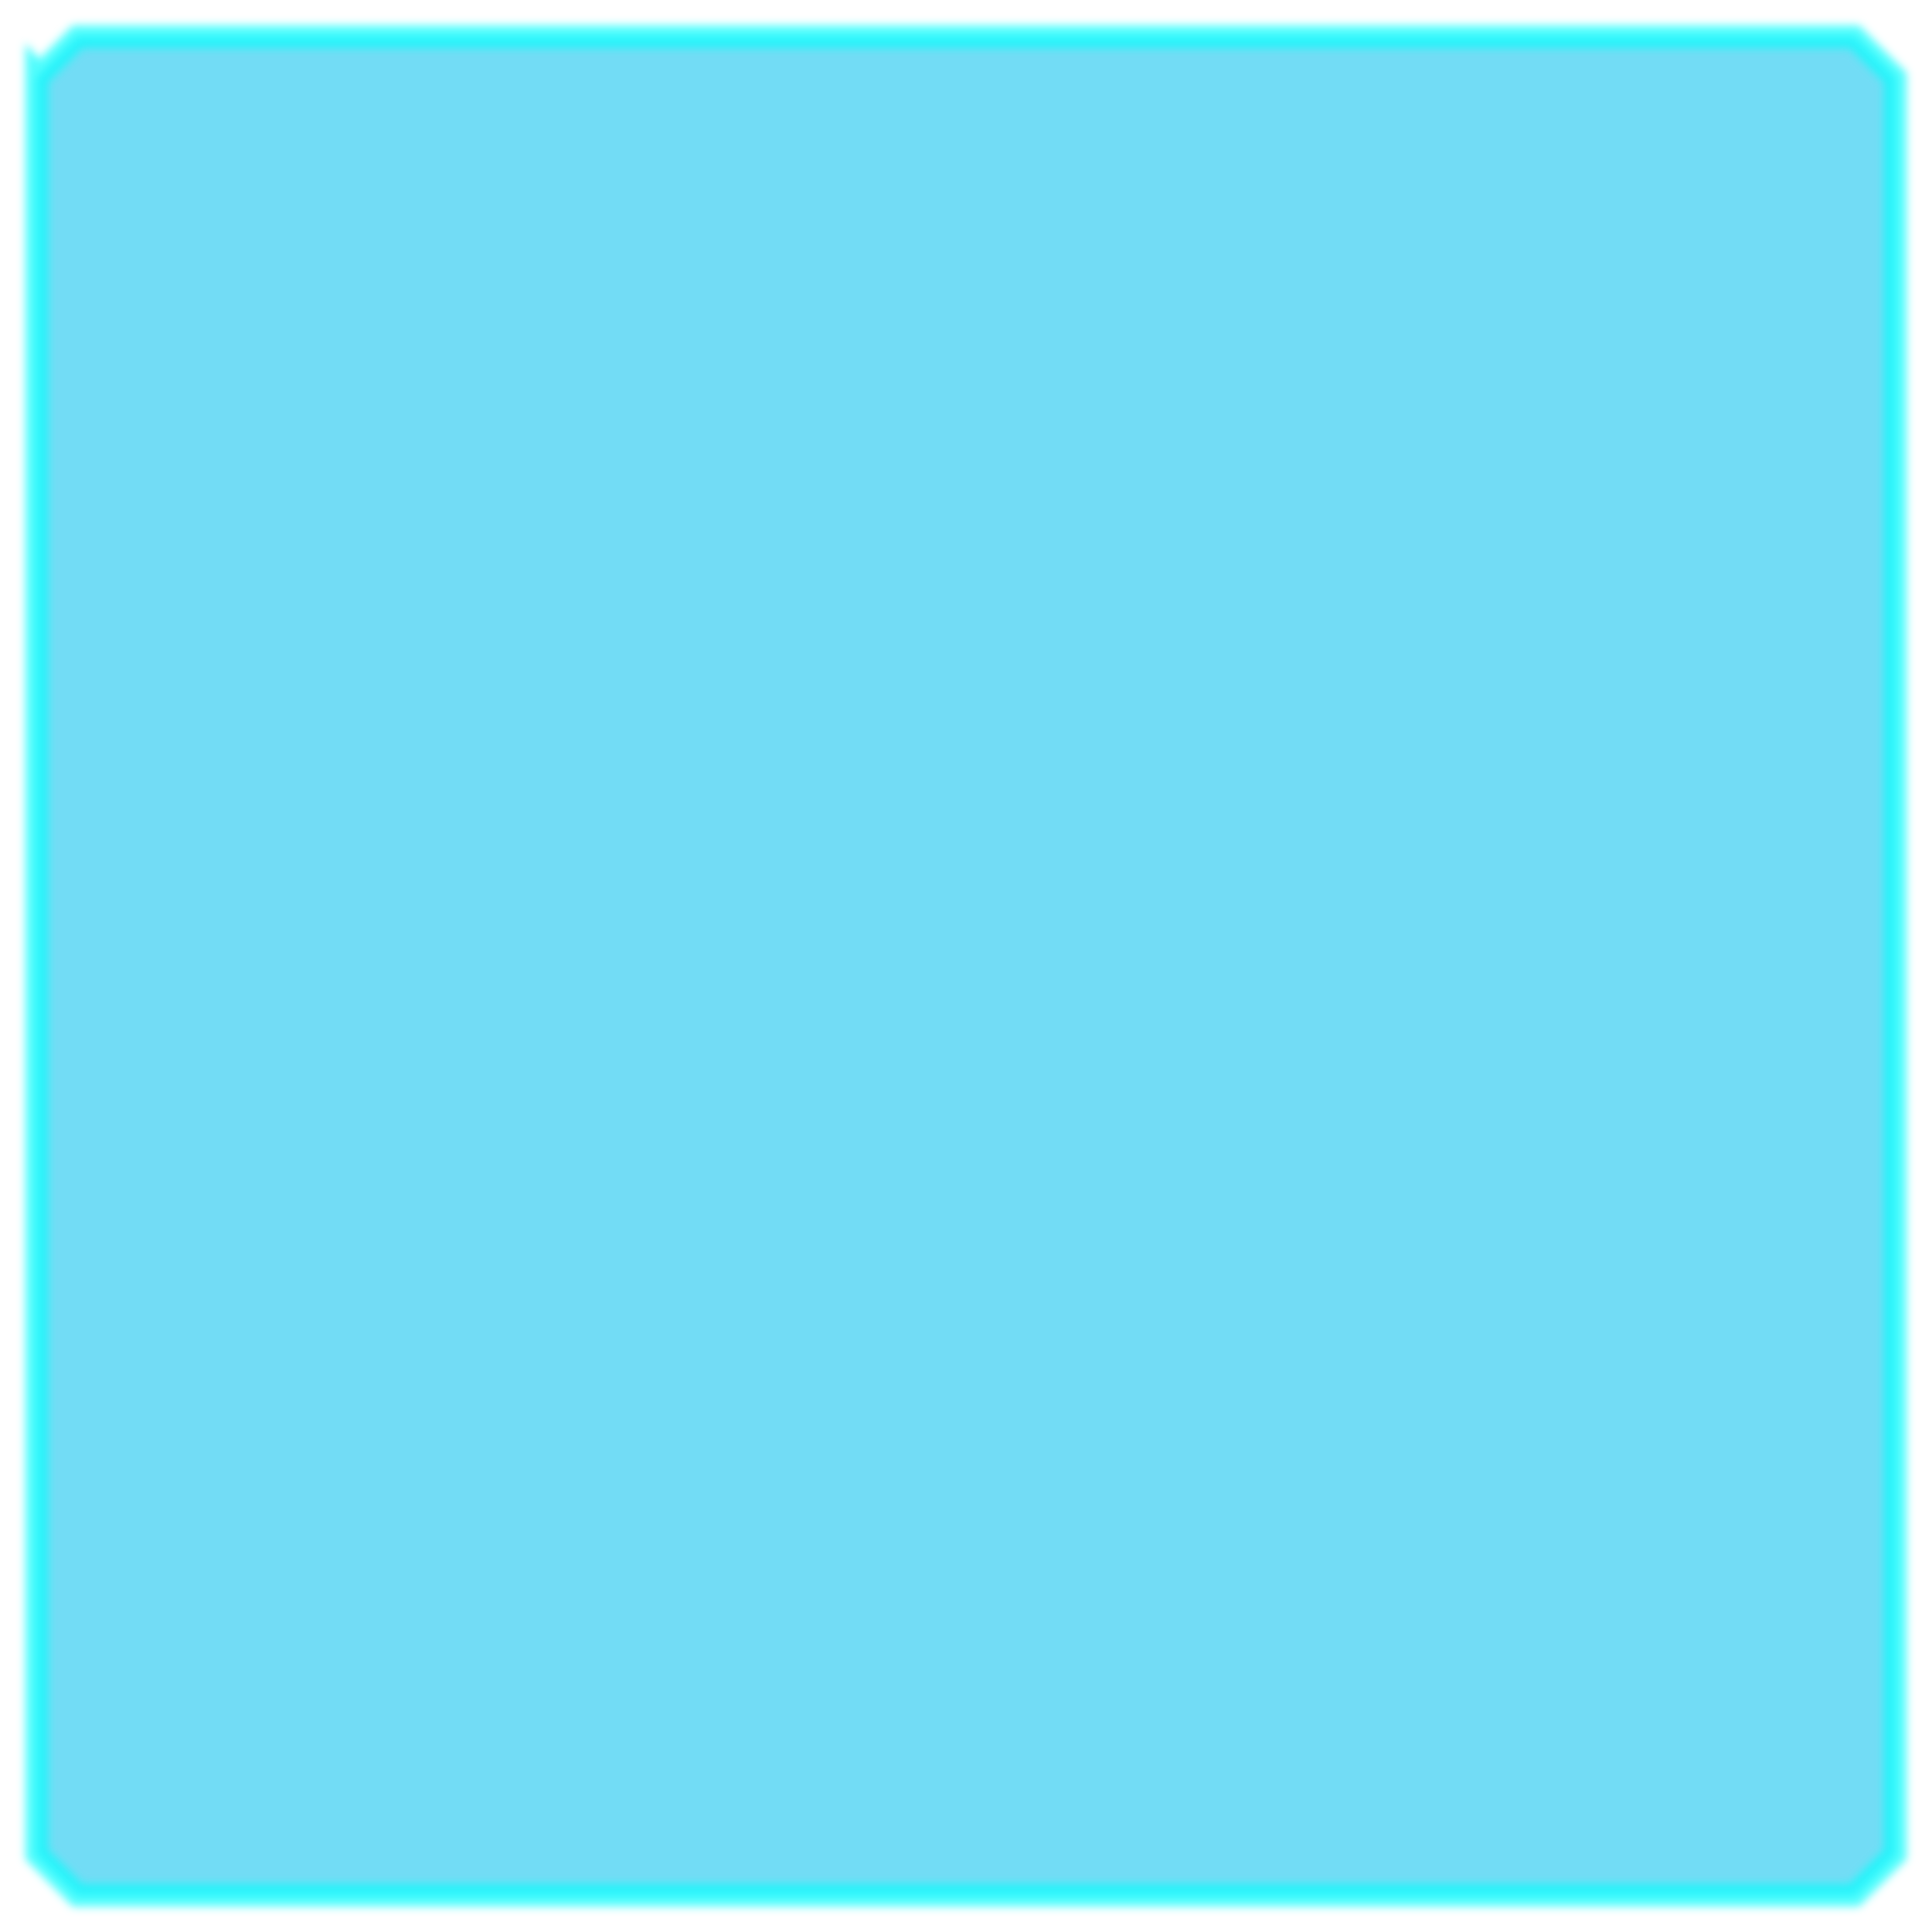
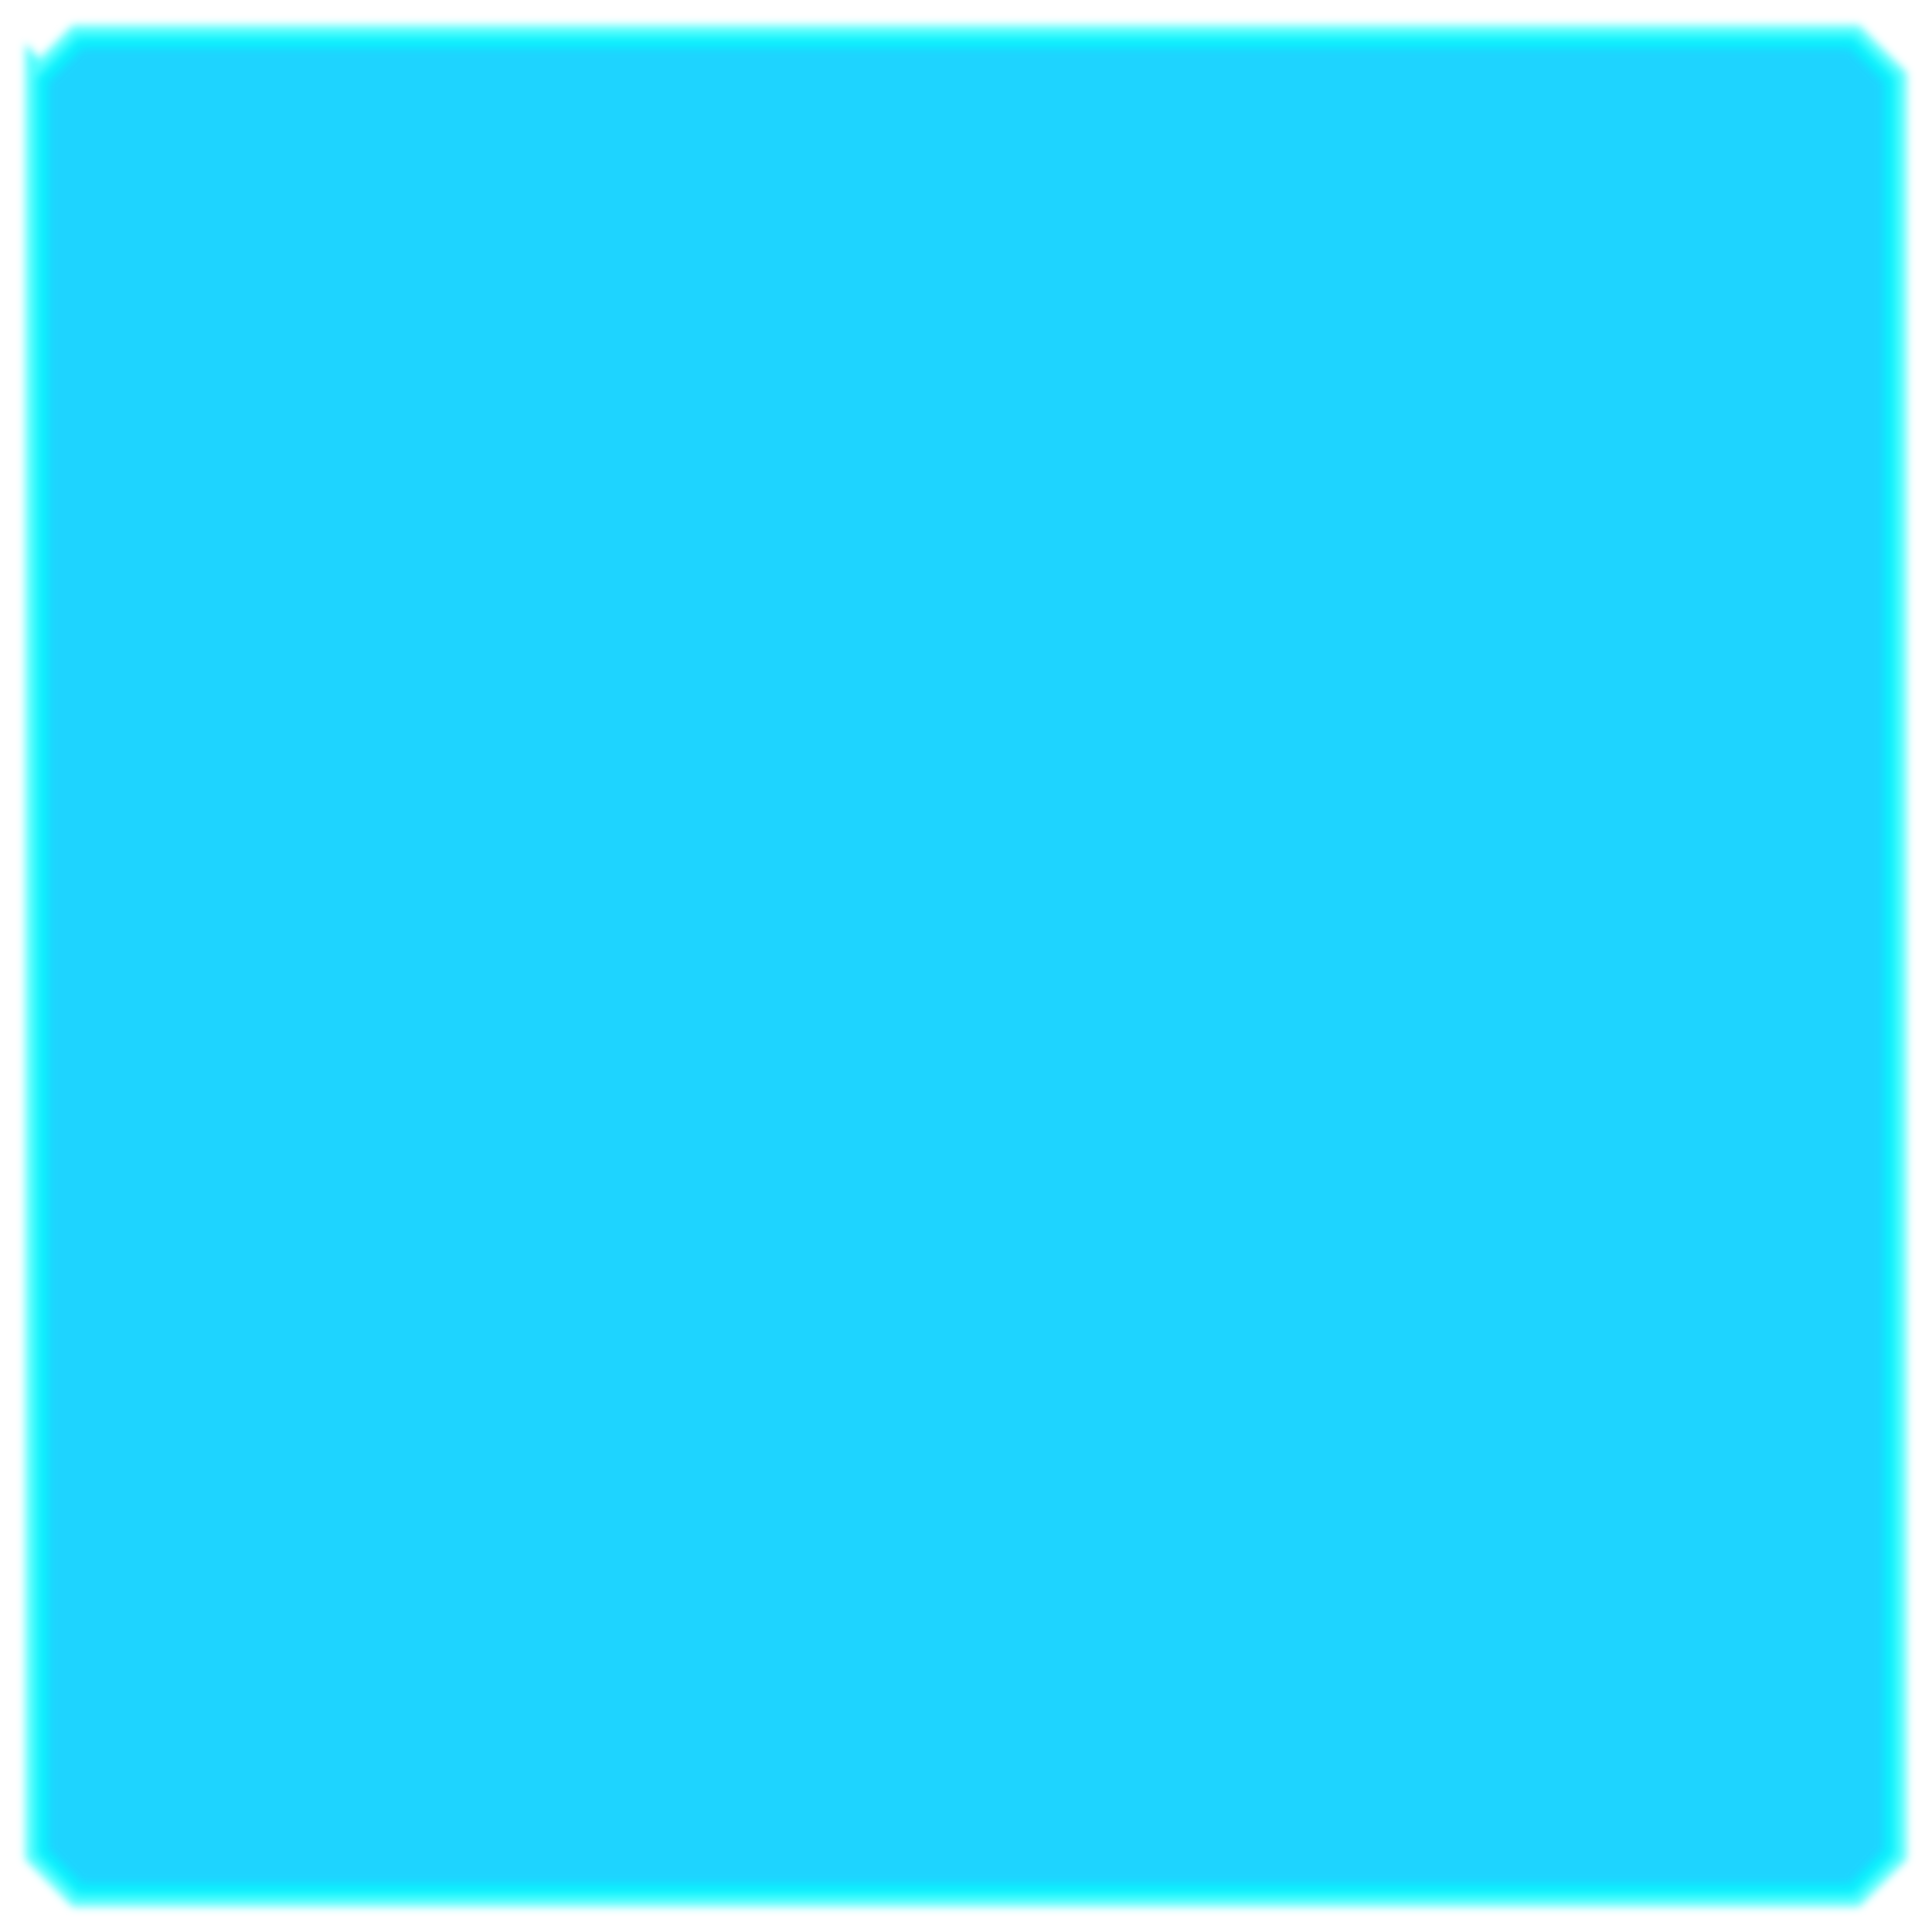
<svg xmlns="http://www.w3.org/2000/svg" xmlns:xlink="http://www.w3.org/1999/xlink" width="256" height="256" id="svg2" version="1.1">
  <defs id="defs4">
    <linearGradient id="linearGradient3944">
      <stop id="stop3946" offset="0" style="stop-color:#ffffff;stop-opacity:0.207;" />
      <stop style="stop-color:#ffffff;stop-opacity:0;" offset="0.5" id="stop3972" />
      <stop style="stop-color:#000000;stop-opacity:0;" offset="1" id="stop3954" />
    </linearGradient>
    <linearGradient id="linearGradient3831">
      <stop style="stop-color:#009b9b;stop-opacity:1;" offset="0" id="stop3833" />
      <stop style="stop-color:#009b9b;stop-opacity:0;" offset="1" id="stop3835" />
    </linearGradient>
    <linearGradient xlink:href="#linearGradient3831" id="linearGradient3837" x1="1.911" y1="128" x2="254.089" y2="128" gradientUnits="userSpaceOnUse" />
    <linearGradient xlink:href="#linearGradient3944" id="linearGradient3936" x1="132.281" y1="60.973" x2="132.281" y2="6.271" gradientUnits="userSpaceOnUse" spreadMethod="reflect" gradientTransform="matrix(1.007104,0,0,1.007104,-1.783999,-1.783999)" />
    <filter id="filter3776">
      <feGaussianBlur stdDeviation="0.616" id="feGaussianBlur3778" />
    </filter>
  </defs>
  <g id="layer2" style="display:none">
    <rect style="fill:#000000;fill-opacity:1;fill-rule:nonzero;stroke:none" id="rect3771" width="330.668" height="277.92" x="-193.442" y="-7.901" ry="0.825" />
  </g>
  <g id="layer1" transform="translate(0,-796.3622)" style="display:inline">
-     <path style="fill:#00bfec;fill-opacity:0.553;stroke:#00fcfc;stroke-width:3;stroke-linecap:round;stroke-linejoin:miter;stroke-miterlimit:4;stroke-opacity:0.676;stroke-dasharray:none;stroke-dashoffset:0;filter:url(#filter3776)" d="m 10.288,801.228 235.423,0 5.422,5.422 0,235.423 -5.422,5.422 -235.423,0 -5.422,-5.422 0,-235.423 c 0.028,0.038 5.422,-5.422 5.422,-5.422 z" id="rect2987" />
+     <path style="fill:#01ceff;fill-opacity:0.882;stroke:#00fcfc;stroke-width:3;stroke-linecap:round;stroke-linejoin:miter;stroke-miterlimit:4;stroke-opacity:0.676;stroke-dasharray:none;stroke-dashoffset:0;filter:url(#filter3776)" d="m 10.288,801.228 235.423,0 5.422,5.422 0,235.423 -5.422,5.422 -235.423,0 -5.422,-5.422 0,-235.423 c 0.028,0.038 5.422,-5.422 5.422,-5.422 z" id="rect2987" />
  </g>
  <g id="layer3" style="display:none">
    <path style="fill:url(#linearGradient3936);fill-opacity:1;stroke:none;display:inline" d="m 22.677,3.117 220.982,0 c 4.141,0 7.475,3.334 7.475,7.475 l 0,220.982 -19.56,19.56 -220.982,0 c -4.141,0 -7.475,-3.334 -7.475,-7.475 l 0,-220.982 c 0,0.115 19.56,-19.56 19.56,-19.56 z" id="rect2987-6" />
  </g>
</svg>
